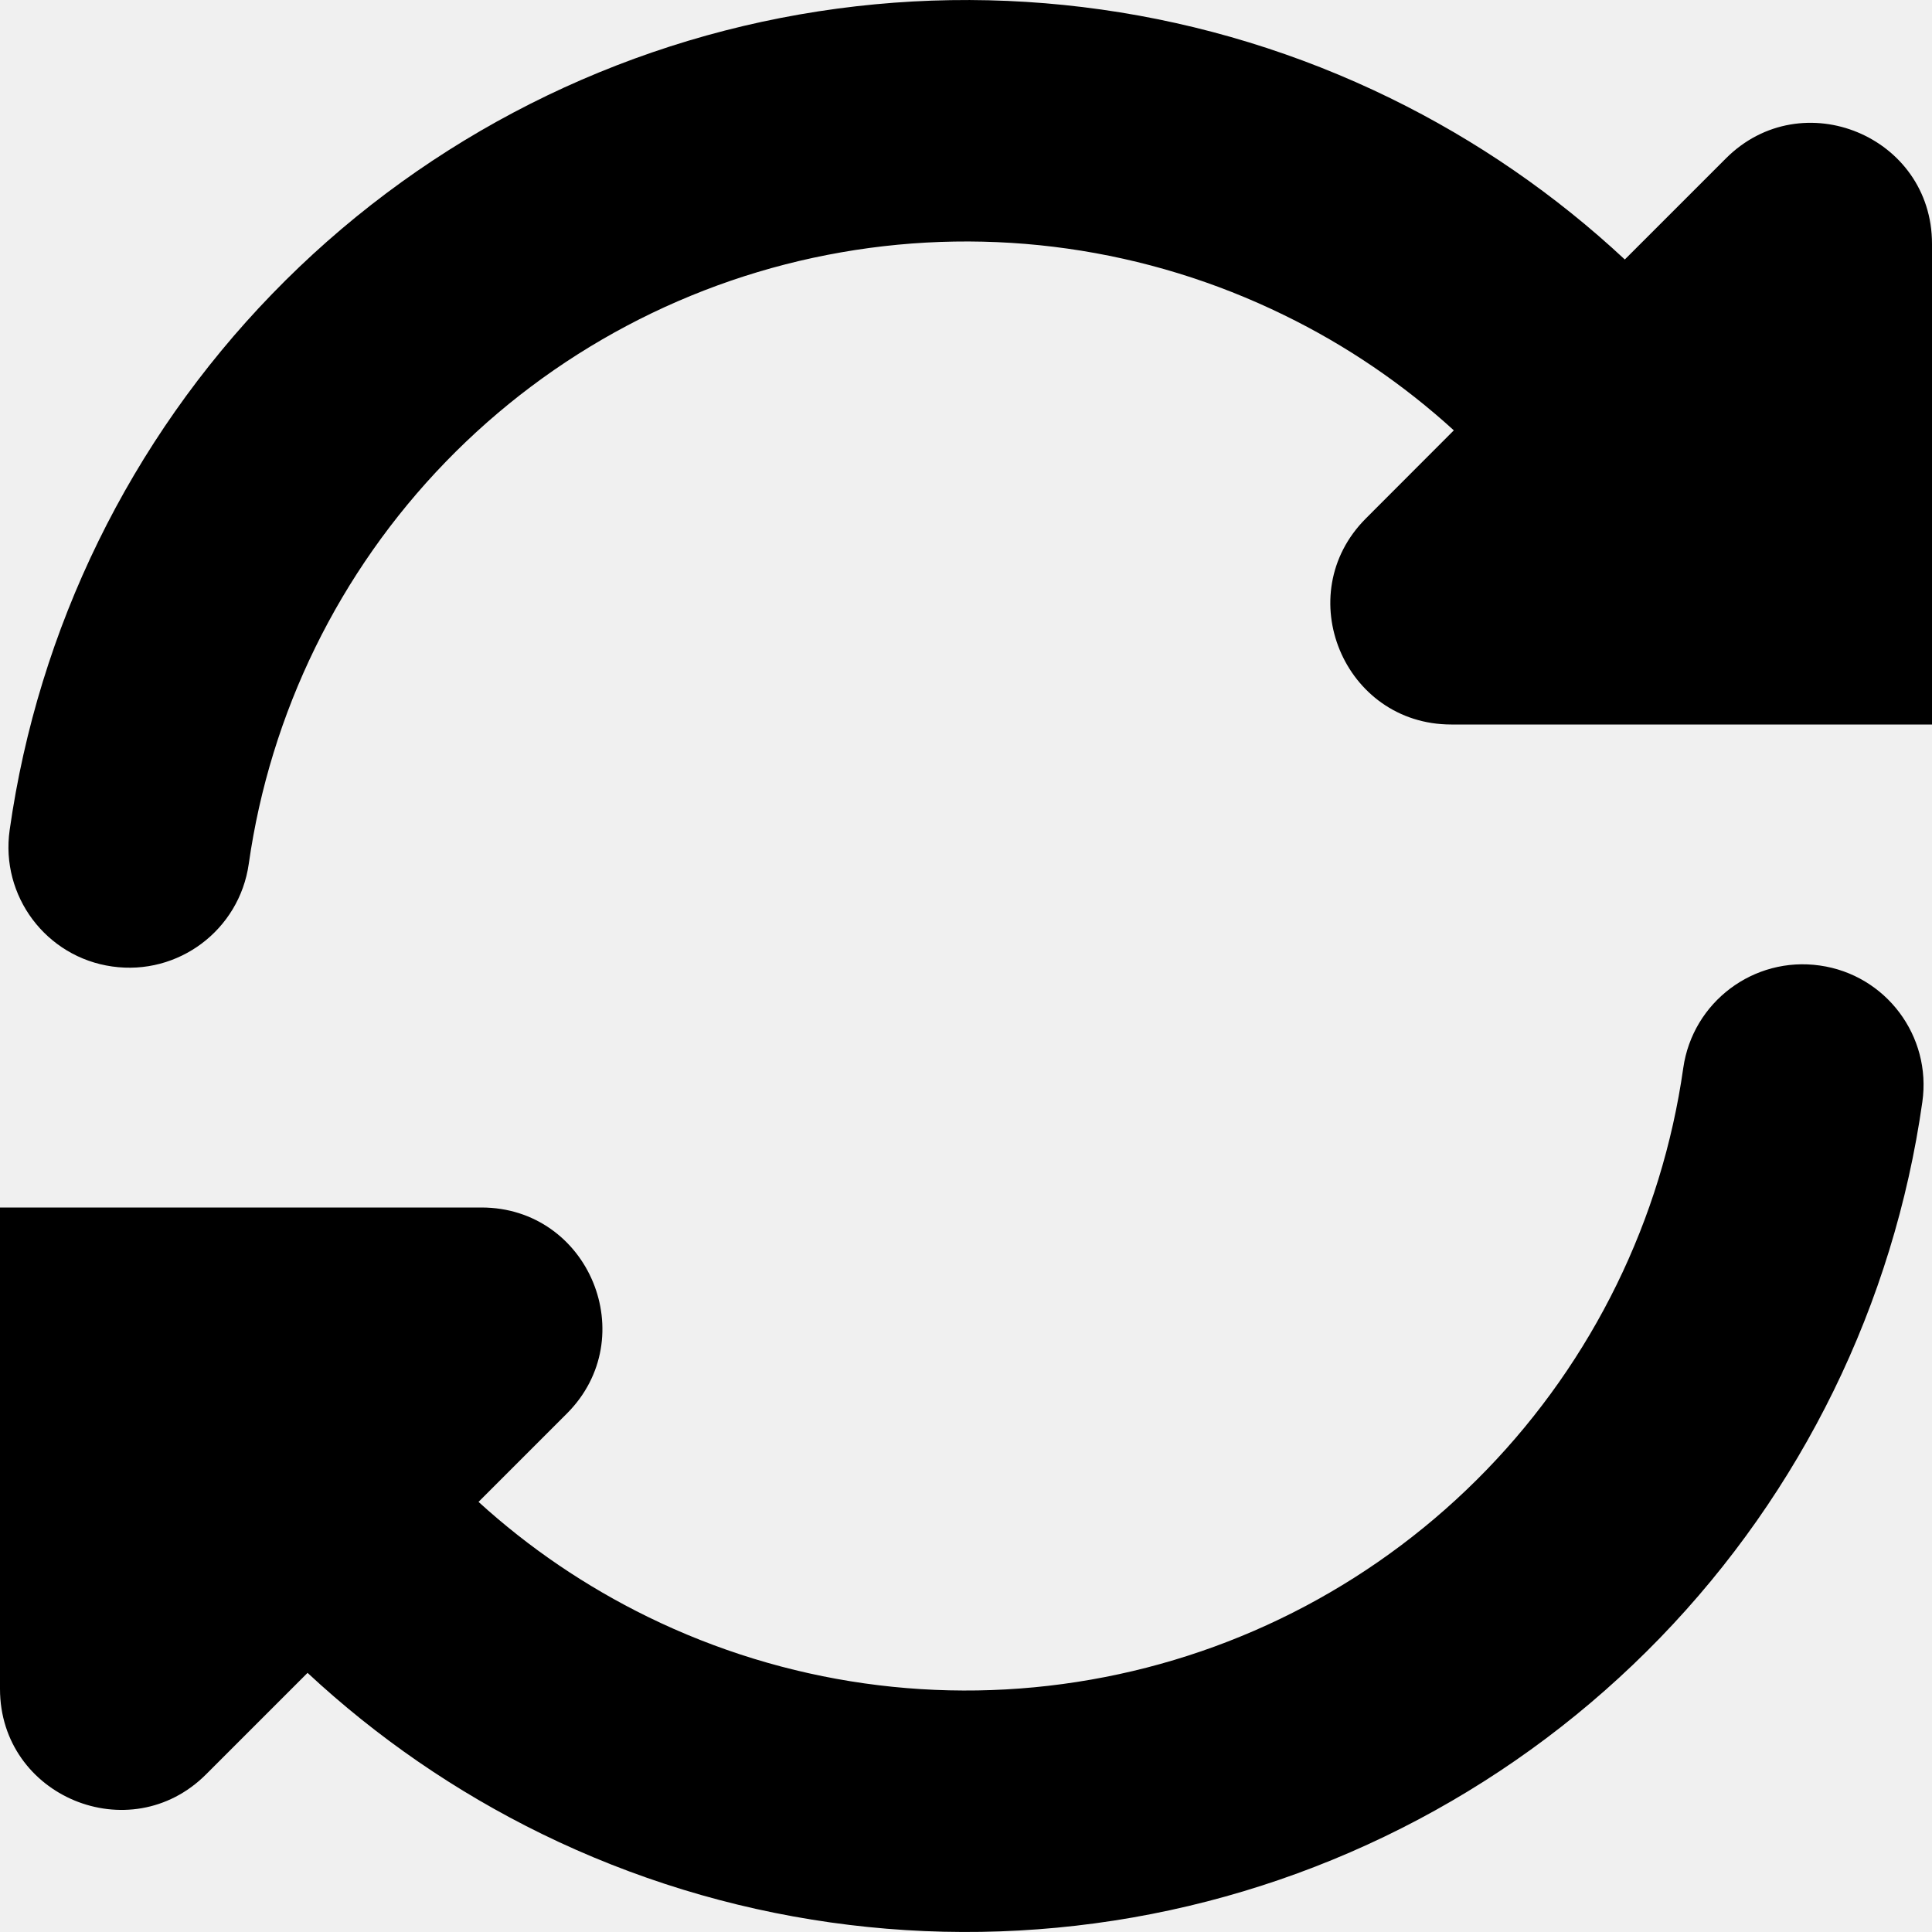
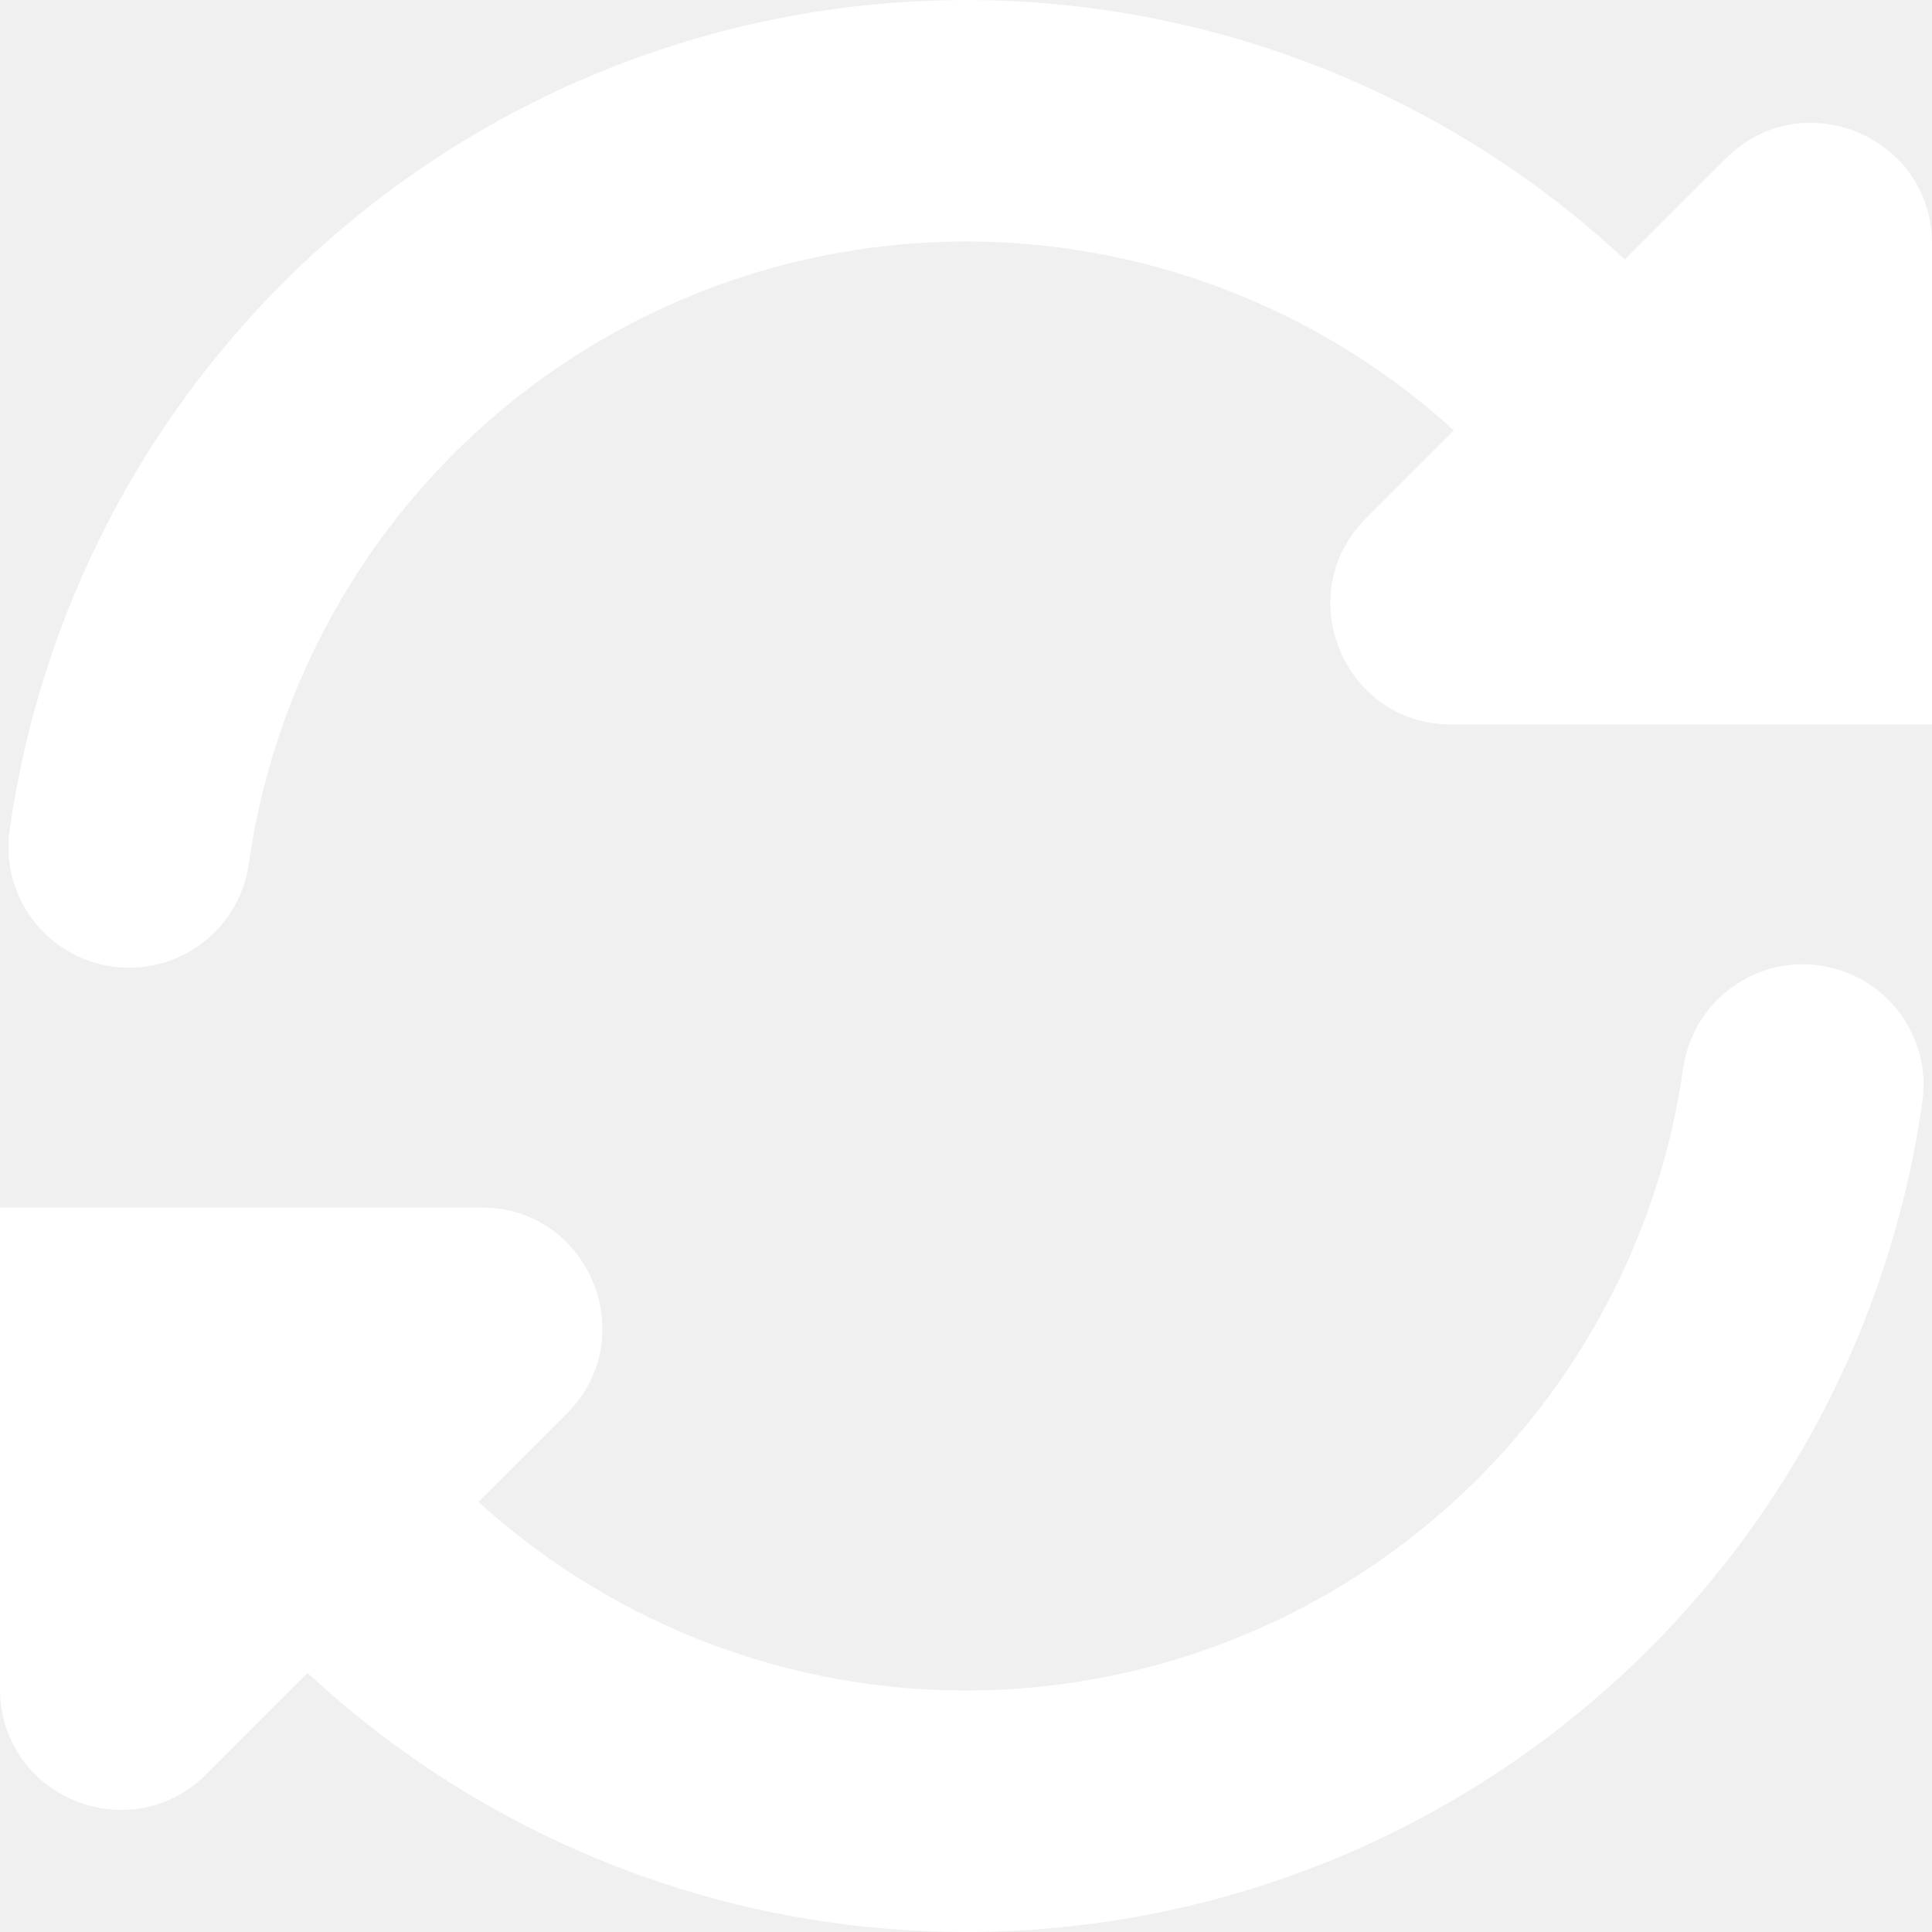
- <svg xmlns="http://www.w3.org/2000/svg" width="800px" height="800px" viewBox="0 0 16 16">
-   <path fill="#000000" d="M14.955,7.986 L15.071,7.996 C15.618,8.073 15.998,8.58 15.92,9.126 C15.683,10.798 14.922,12.352 13.747,13.565 C12.572,14.778 11.043,15.589 9.38,15.88 C7.716,16.171 6.003,15.929 4.486,15.187 C3.773,14.838 3.121,14.388 2.547,13.854 L1.707,14.694 C1.077,15.324 3.55271368e-15,14.878 3.55271368e-15,13.987 L3.55271368e-15,10 L3.987,10 C4.878,10 5.324,11.077 4.694,11.707 L3.963,12.438 C4.38,12.818 4.852,13.139 5.365,13.39 C6.503,13.947 7.787,14.129 9.035,13.91 C10.283,13.692 11.429,13.084 12.31,12.174 C13.191,11.264 13.762,10.099 13.94,8.845 C14.018,8.298 14.524,7.918 15.071,7.996 L14.955,7.986 Z M11.514,0.813 C12.228,1.162 12.881,1.613 13.456,2.149 L14.293,1.312 C14.923,0.682 16,1.128 16,2.019 L16,6 L12.019,6 C11.128,6 10.682,4.923 11.312,4.293 L12.04,3.564 C11.622,3.183 11.15,2.861 10.635,2.61 C9.497,2.053 8.213,1.871 6.965,2.09 C5.717,2.308 4.571,2.916 3.69,3.826 C2.809,4.736 2.238,5.901 2.06,7.155 C1.982,7.702 1.476,8.082 0.929,8.004 C0.382,7.927 0.002,7.42 0.08,6.874 C0.317,5.202 1.078,3.648 2.253,2.435 C3.428,1.221 4.957,0.411 6.62,0.12 C8.284,-0.171 9.997,0.071 11.514,0.813 Z" />
+ <svg xmlns="http://www.w3.org/2000/svg" width="800px" height="800px" viewBox="0 0 16 16" fill="#000000">
+   <g id="SVGRepo_bgCarrier" stroke-width="0" />
+   <g id="SVGRepo_tracerCarrier" stroke-linecap="round" stroke-linejoin="round" />
+   <g id="SVGRepo_iconCarrier">
+     <path fill="#ffffff" d="M14.955,7.986 L15.071,7.996 C15.618,8.073 15.998,8.58 15.92,9.126 C15.683,10.798 14.922,12.352 13.747,13.565 C12.572,14.778 11.043,15.589 9.38,15.88 C7.716,16.171 6.003,15.929 4.486,15.187 C3.773,14.838 3.121,14.388 2.547,13.854 L1.707,14.694 C1.077,15.324 3.55271368e-15,14.878 3.55271368e-15,13.987 L3.55271368e-15,10 L3.987,10 C4.878,10 5.324,11.077 4.694,11.707 L3.963,12.438 C4.38,12.818 4.852,13.139 5.365,13.39 C6.503,13.947 7.787,14.129 9.035,13.91 C10.283,13.692 11.429,13.084 12.31,12.174 C13.191,11.264 13.762,10.099 13.94,8.845 C14.018,8.298 14.524,7.918 15.071,7.996 L14.955,7.986 Z M11.514,0.813 C12.228,1.162 12.881,1.613 13.456,2.149 L14.293,1.312 C14.923,0.682 16,1.128 16,2.019 L16,6 L12.019,6 C11.128,6 10.682,4.923 11.312,4.293 L12.04,3.564 C11.622,3.183 11.15,2.861 10.635,2.61 C9.497,2.053 8.213,1.871 6.965,2.09 C5.717,2.308 4.571,2.916 3.69,3.826 C2.809,4.736 2.238,5.901 2.06,7.155 C1.982,7.702 1.476,8.082 0.929,8.004 C0.382,7.927 0.002,7.42 0.08,6.874 C0.317,5.202 1.078,3.648 2.253,2.435 C3.428,1.221 4.957,0.411 6.62,0.12 C8.284,-0.171 9.997,0.071 11.514,0.813 Z" />
+   </g>
</svg>
